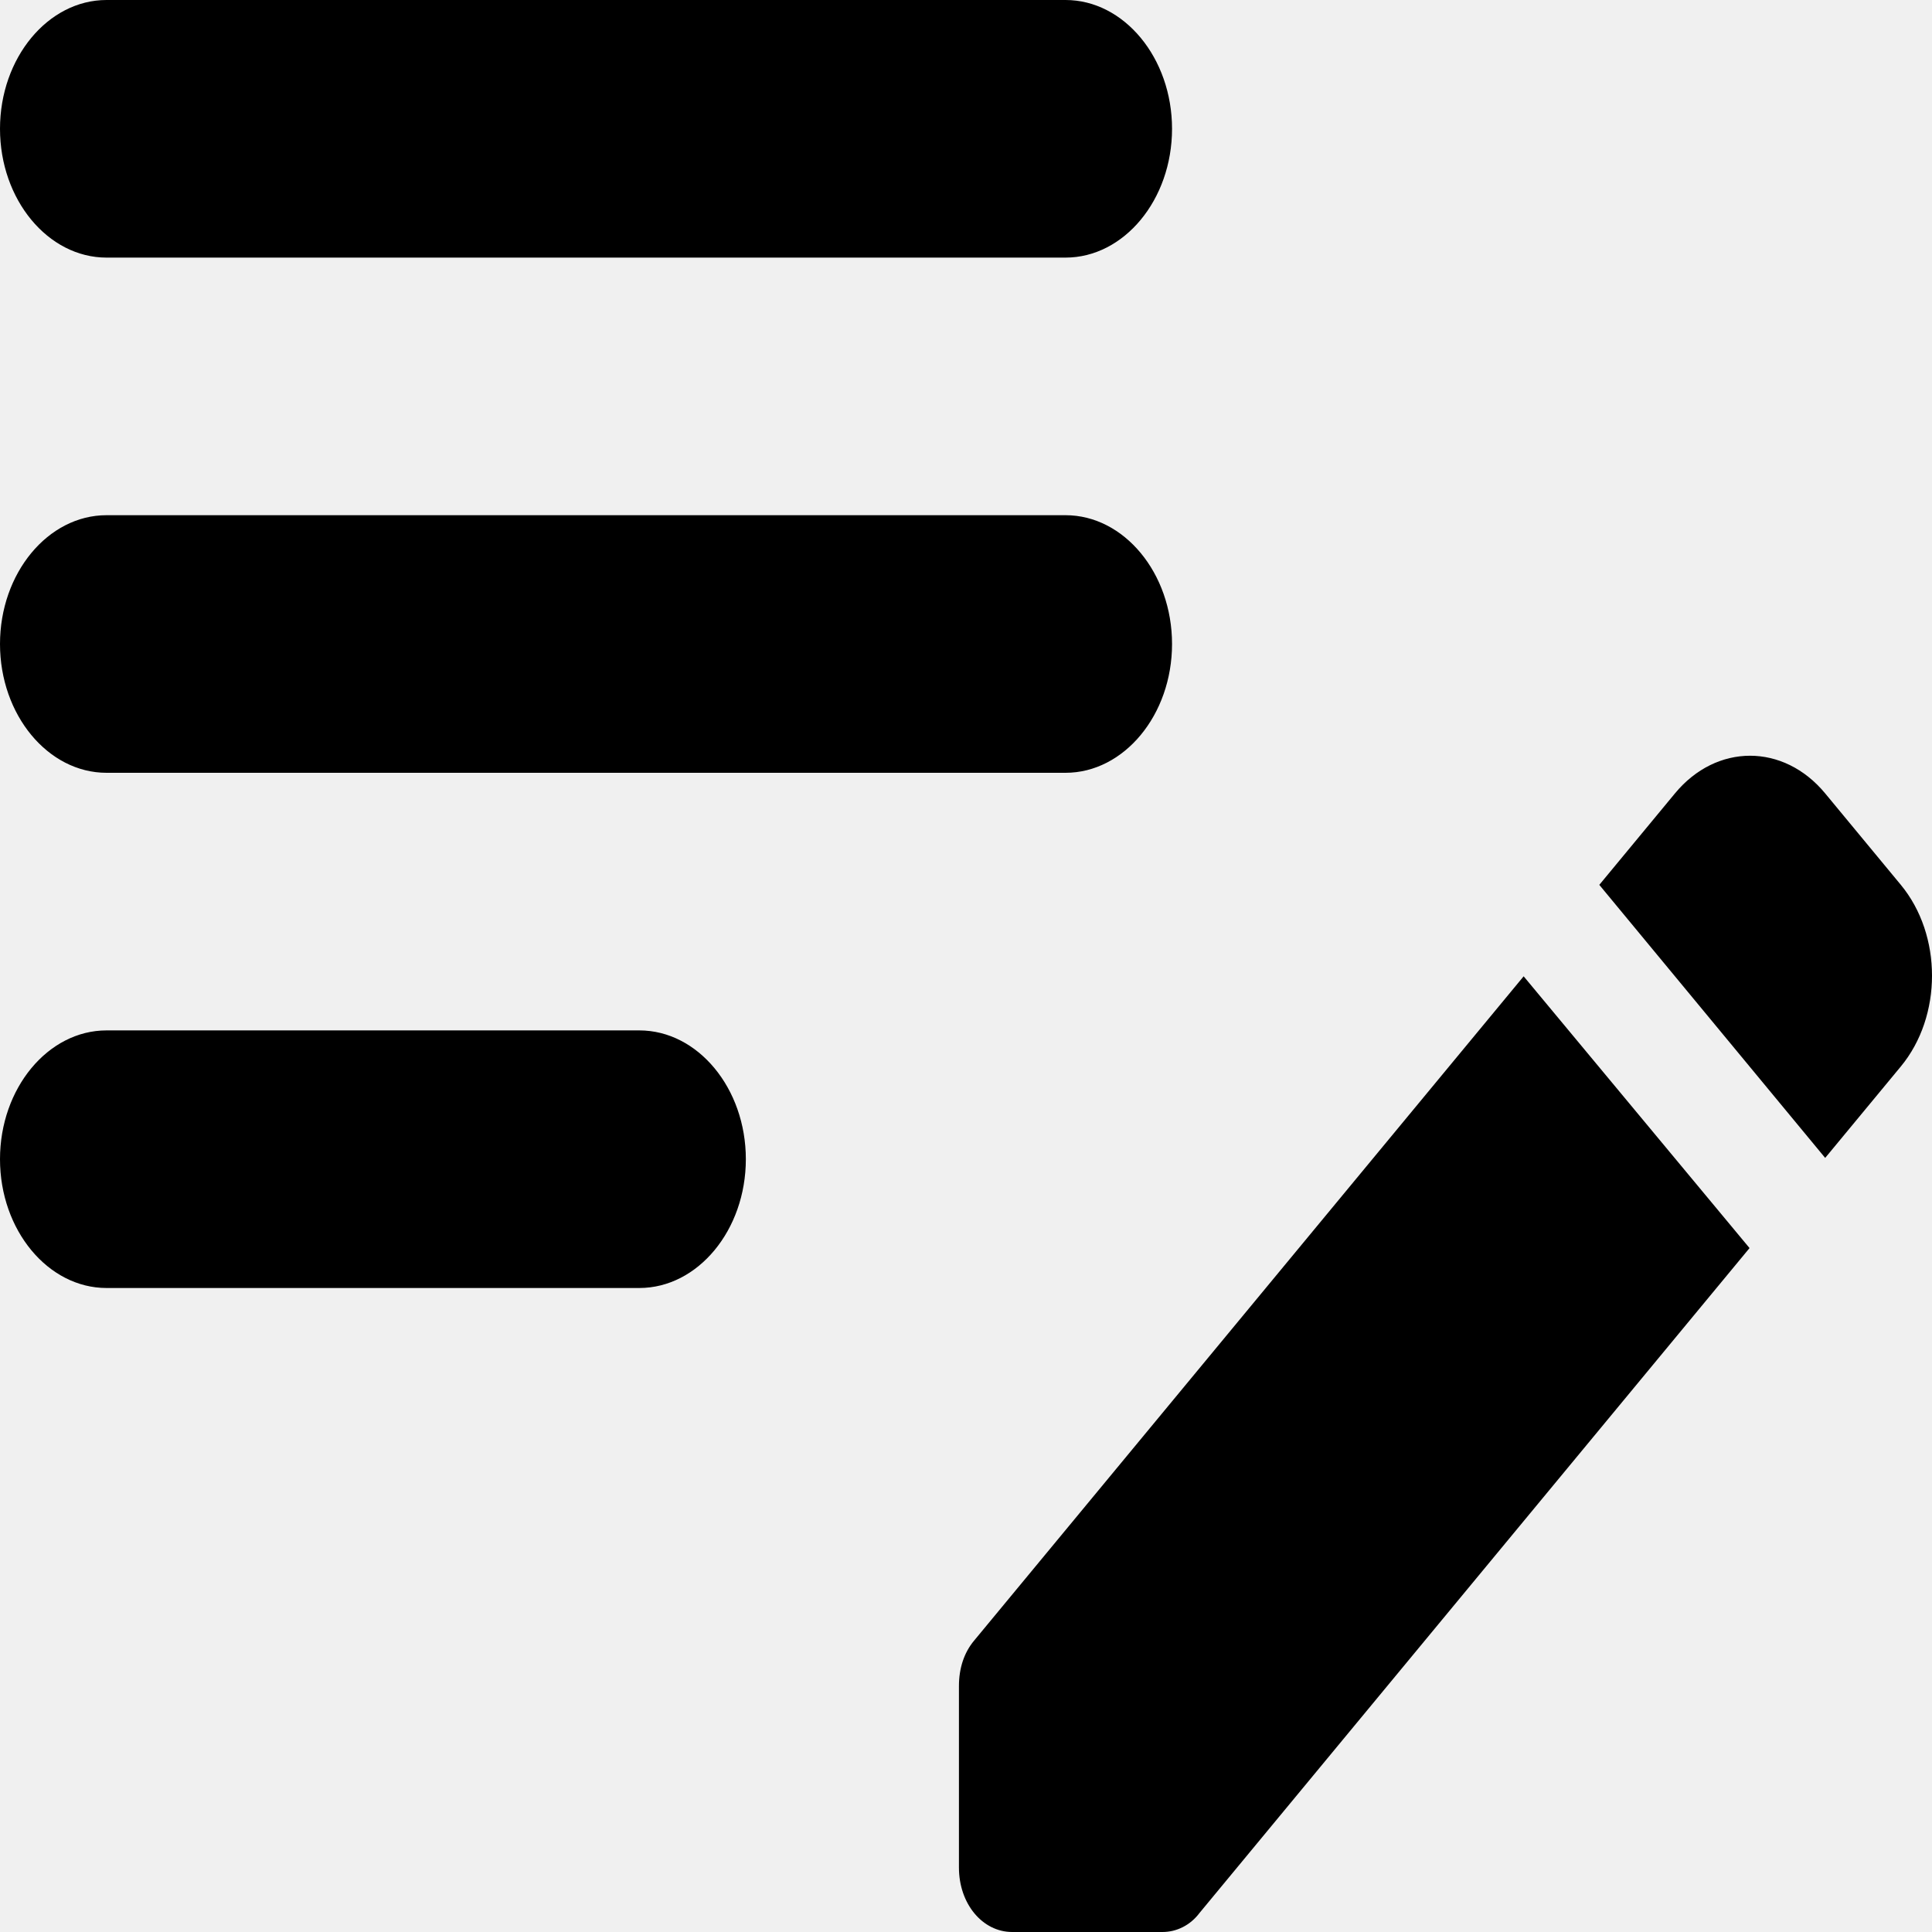
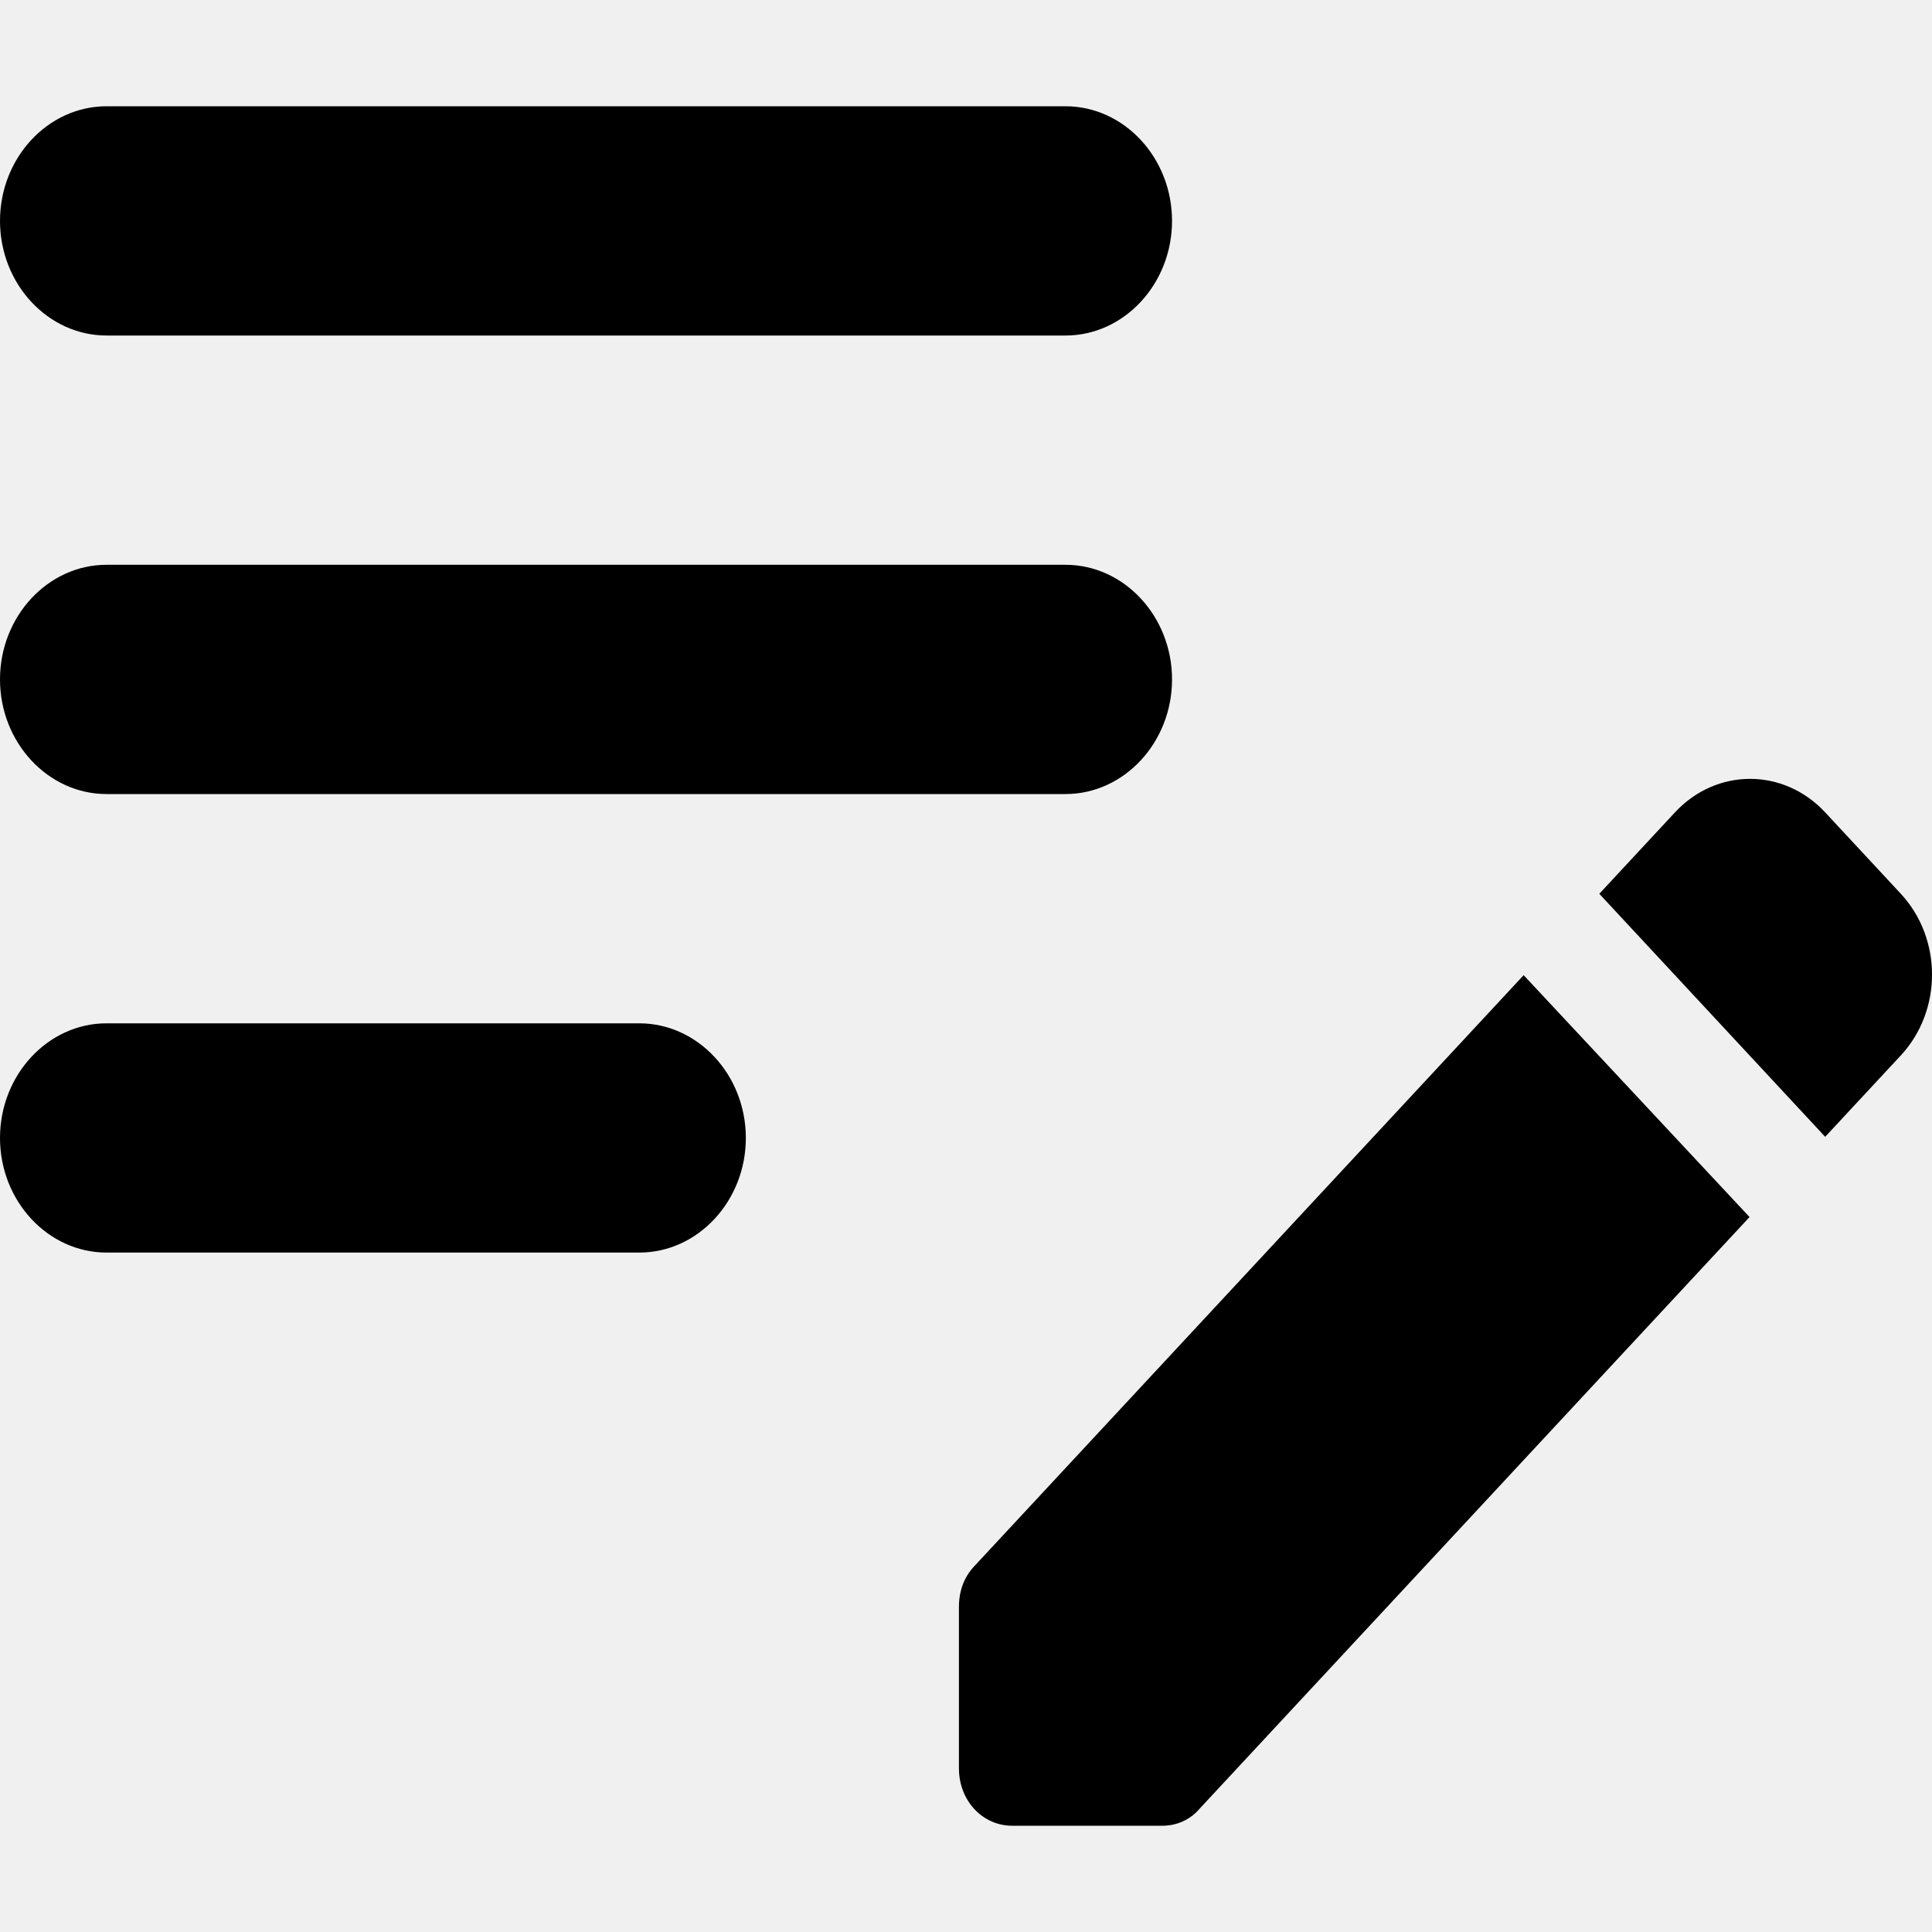
<svg xmlns="http://www.w3.org/2000/svg" width="1000" height="1000" viewBox="0 0 1000 1000" fill="none">
-   <path d="M606.646 333.335C606.646 370 581.828 400 551.498 400H55.15C24.817 400 0 370 0 333.335C0 296.666 24.817 266.666 55.15 266.666H551.498C581.828 266.666 606.646 296.666 606.646 333.335ZM0 66.666C0 103.334 24.817 133.334 55.15 133.334H551.498C581.828 133.334 606.646 103.334 606.646 66.666C606.646 30 581.828 0 551.498 0H55.15C24.817 0 0 30 0 66.666ZM386.049 600C386.049 563.335 361.232 533.335 330.897 533.335H55.15C24.817 533.335 0 563.335 0 600C0 636.665 24.817 666.665 55.15 666.665H330.897C361.232 666.665 386.049 636.665 386.049 600ZM827.797 458L866.95 410.665C888.458 384.665 923.203 384.665 944.711 410.665L983.869 458C1005.38 484 1005.38 526 983.869 552L944.711 599.335L827.797 458ZM788.639 505.335L504.068 849.335C499.104 855.335 496.345 863.335 496.345 872.665V966.665C496.345 985.335 508.481 1000 523.921 1000H601.682C608.85 1000 616.023 996.665 620.986 990L905.558 646L788.639 505.335Z" fill="black" />
+   <g clip-path="url(#clip0_101_6)">
+     <path d="M606.646 351.669C606.646 384.3 581.828 411 551.498 411H55.15C24.817 411 0 384.3 0 351.669C0 319.033 24.817 292.333 55.15 292.333H551.498C581.828 292.333 606.646 319.033 606.646 351.669ZM0 114.333C0 146.967 24.817 173.667 55.15 173.667H551.498C581.828 173.667 606.646 146.967 606.646 114.333C606.646 81.7 581.828 55 551.498 55H55.15C24.817 55 0 81.7 0 114.333ZM386.049 589C386.049 556.368 361.232 529.669 330.897 529.669H55.15C24.817 529.669 0 556.368 0 589C0 621.631 24.817 648.331 55.15 648.331H330.897C361.232 648.331 386.049 621.631 386.049 589ZM827.797 462.62L866.95 420.491C888.458 397.351 923.203 397.351 944.711 420.491L983.869 462.62C1005.38 485.76 1005.38 523.14 983.869 546.28L944.711 588.408L827.797 462.62ZM788.639 504.749L504.068 810.909C499.104 816.249 496.345 823.368 496.345 831.671V915.331C496.345 931.948 508.481 945 523.921 945H601.682C608.85 945 616.023 942.031 620.986 936.1L905.558 629.94L788.639 504.749Z" fill="black" />
+   </g>
+   <defs>
+     <clipPath id="clip0_101_6">
+       <rect width="1000" height="1000" fill="white" />
+     </clipPath>
+   </defs>
</svg>
